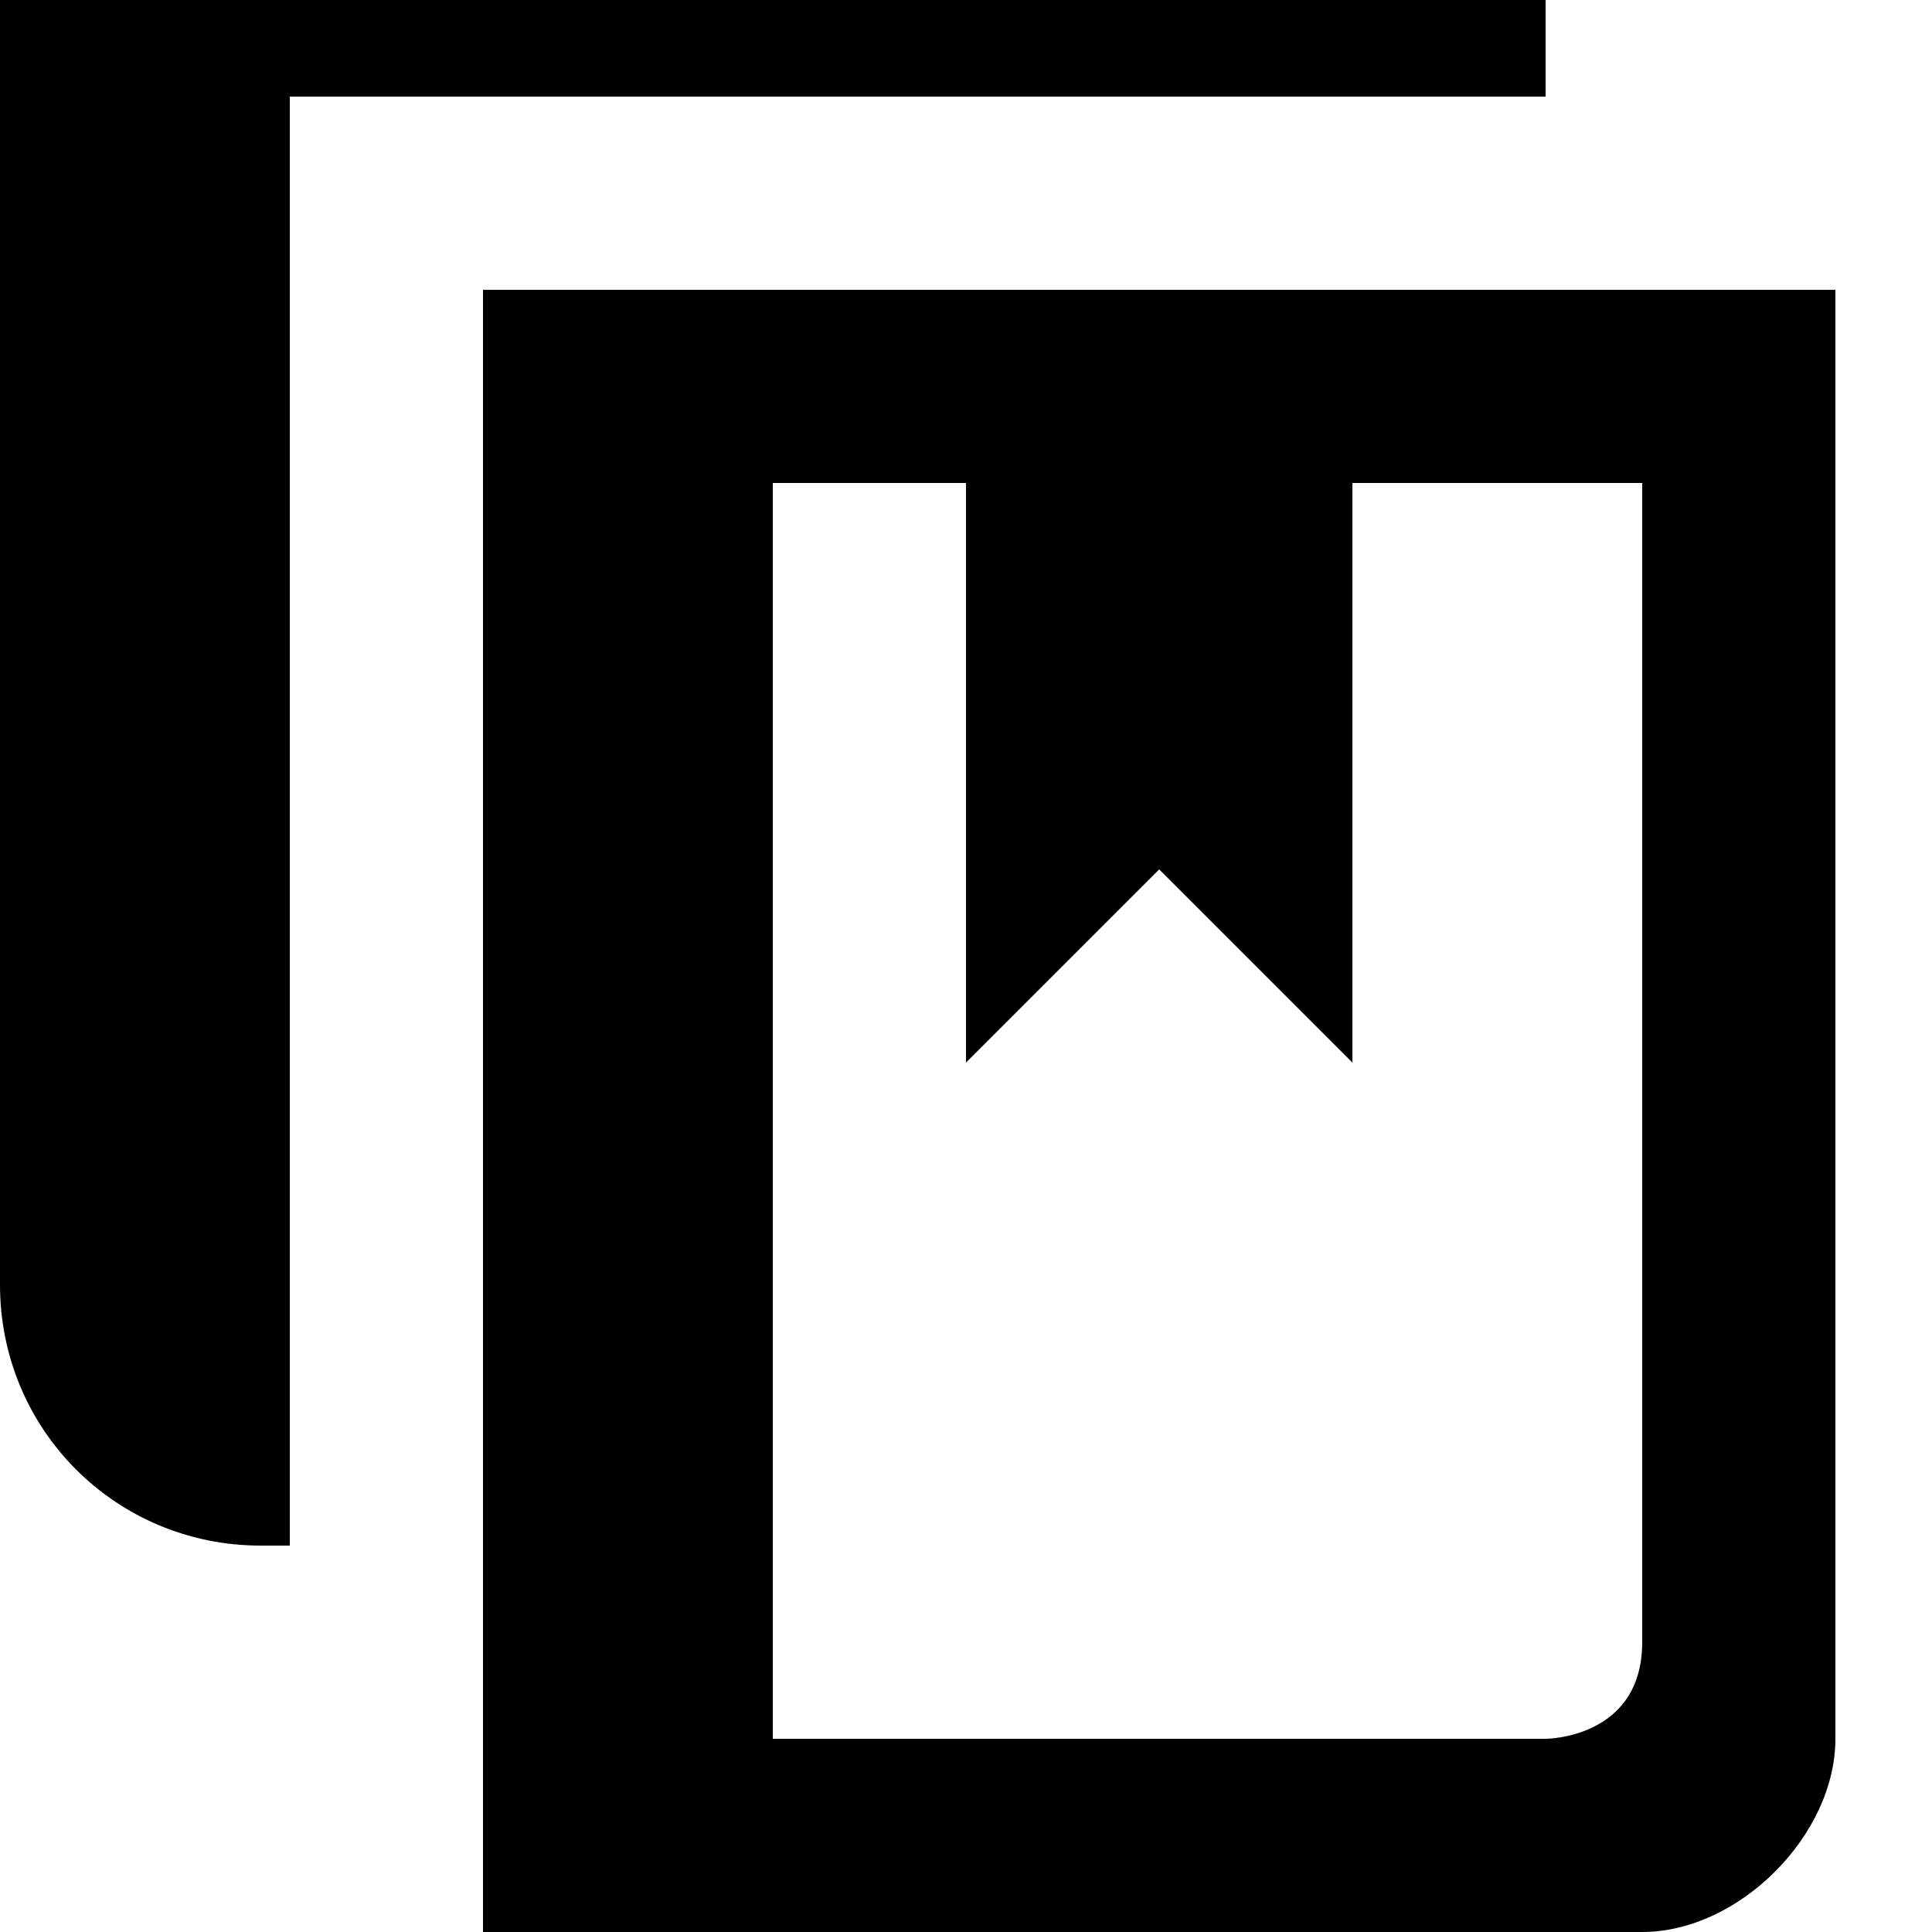
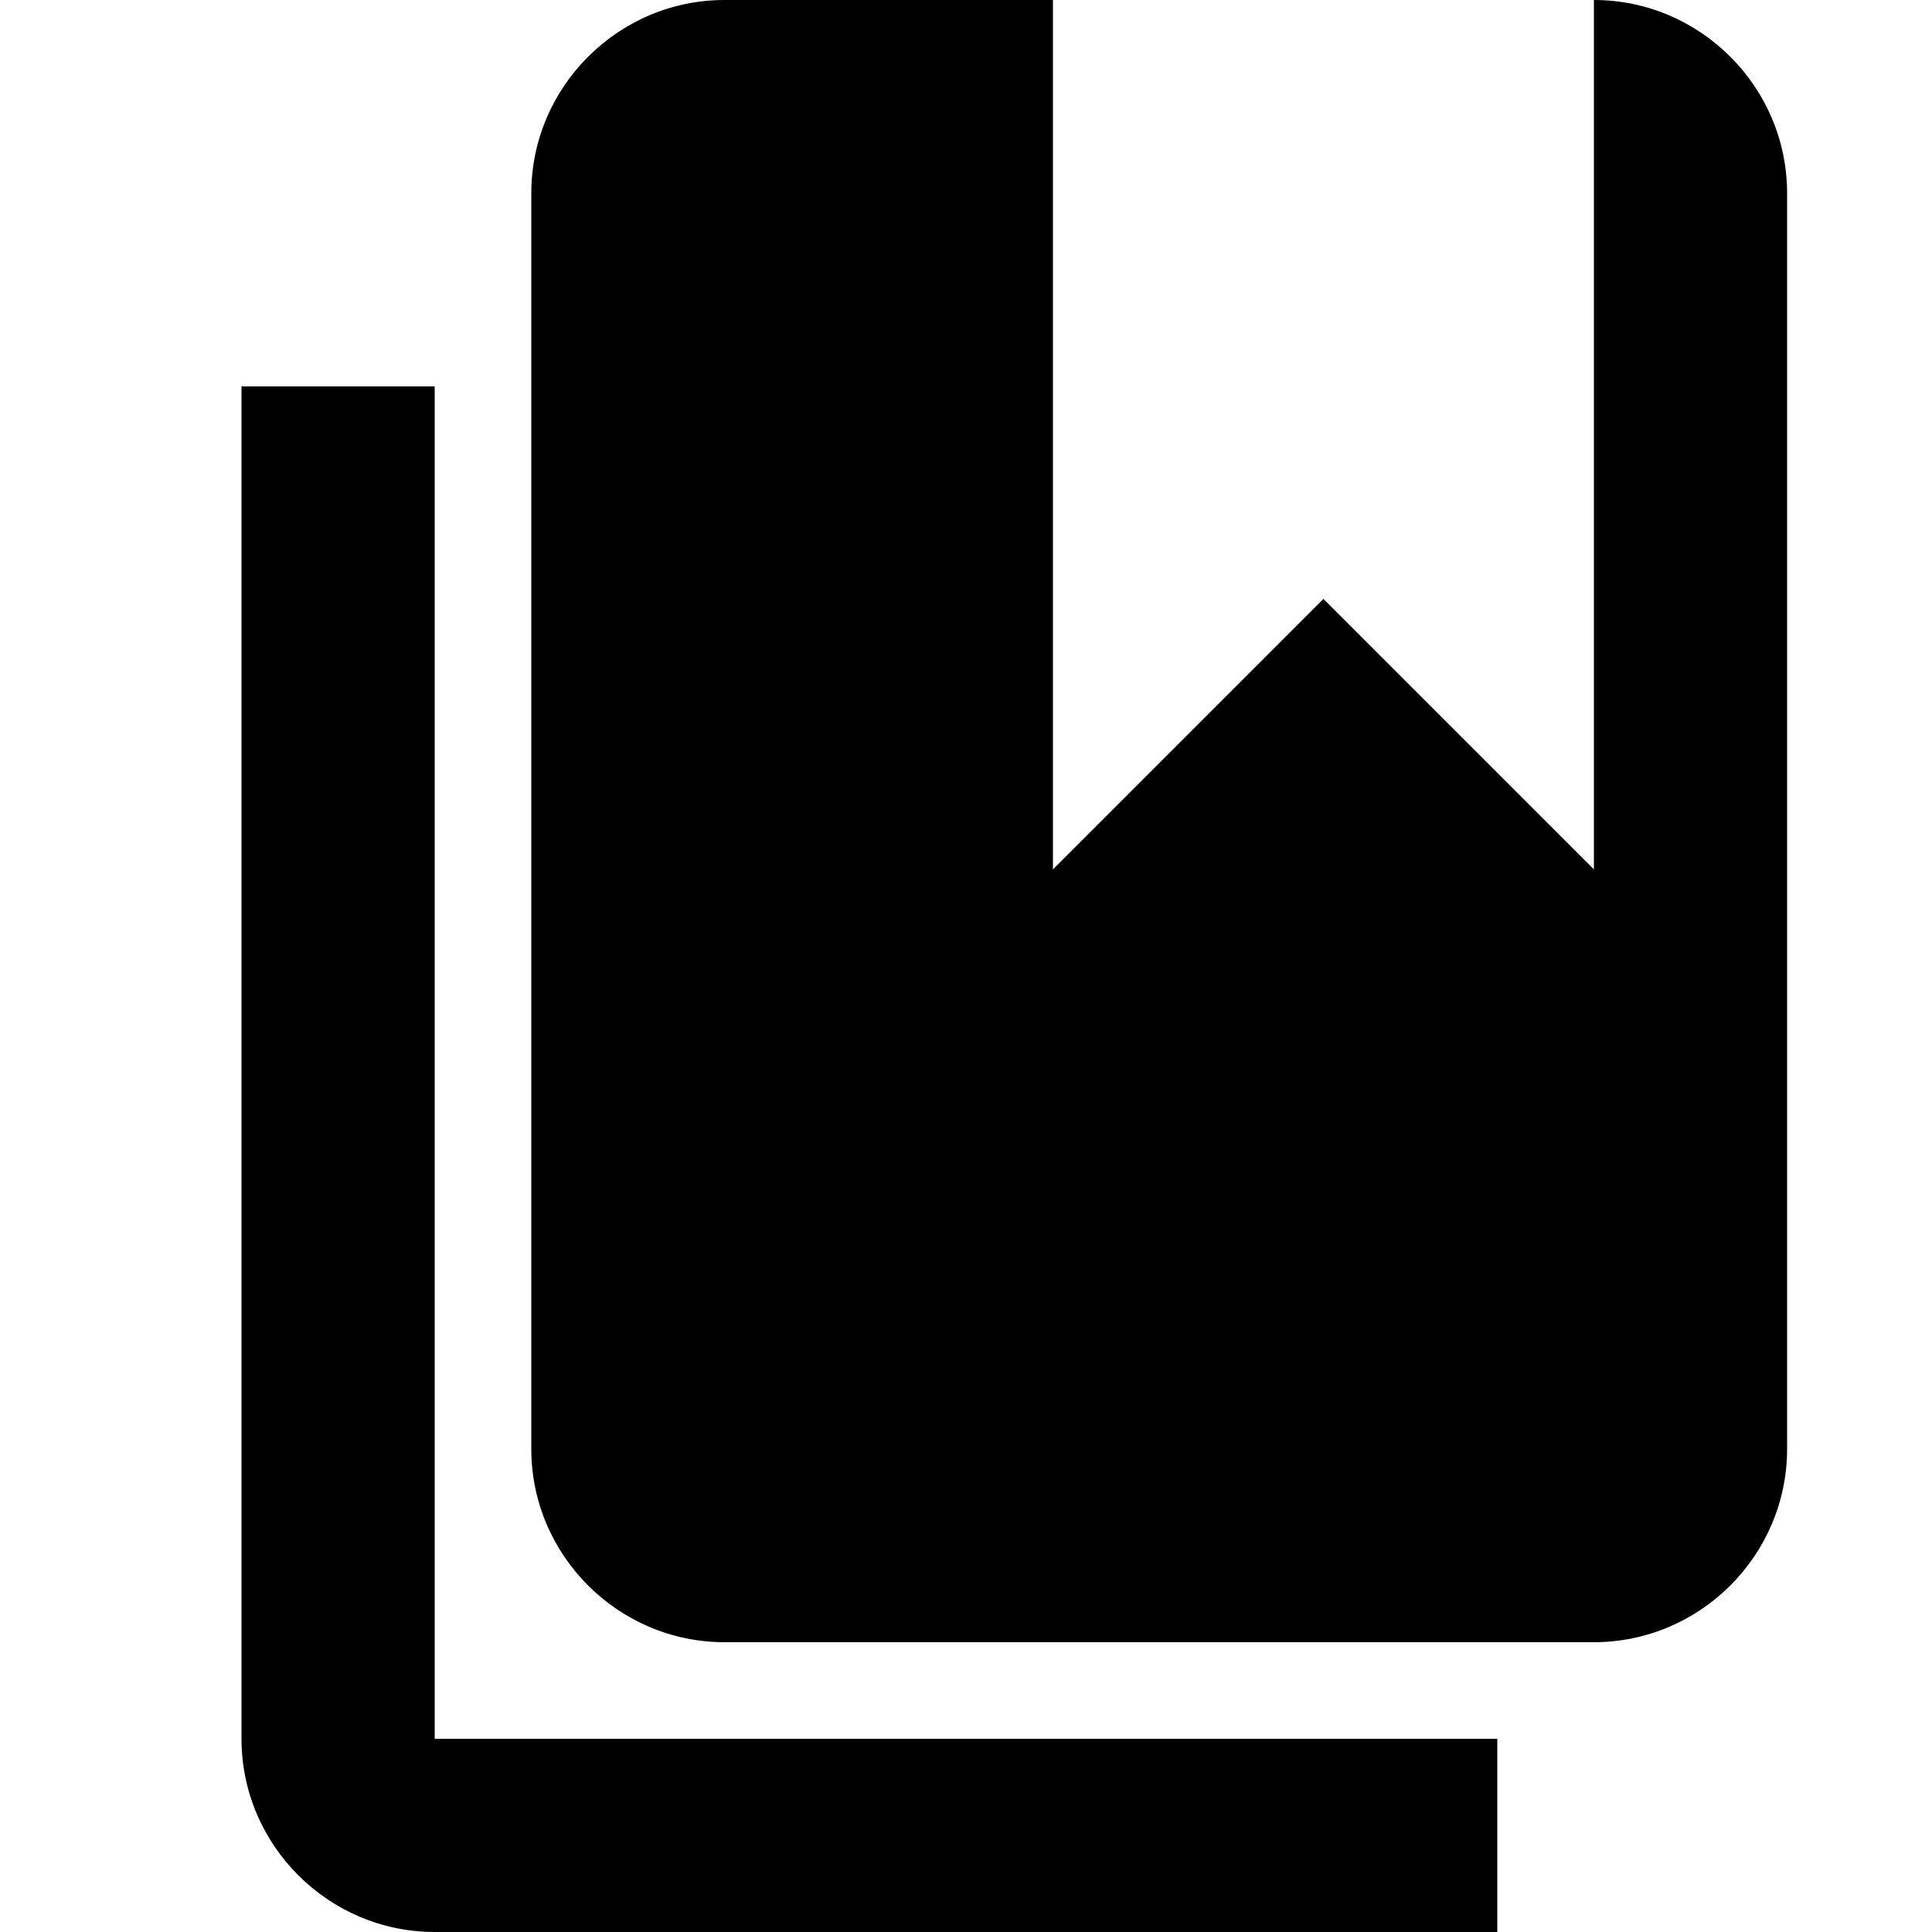
- <svg xmlns="http://www.w3.org/2000/svg" width="20" height="20" viewBox="2 2 20 20">
-   <path d="M7 5v17h12c1 0 2-1 2-2V5H7zm12 14c0 1-1 1-1 1h-8V7h2v6l2-2 2 2V7h3v12zM5 18h-.3C3.2 18 2 16.8 2 15.3V1.8h3V18zM2 1h16v2H2z" />
+ <svg xmlns="http://www.w3.org/2000/svg" width="20" height="20" viewBox="0 0 20 20">
+   <path d="M16.5 0v9l-2.8-2.8L10.9 9V0H7.5c-1.1 0-2 .9-2 2v13c0 1.1.9 2 2 2h9c1.1 0 2-.9 2-2V2c0-1.1-.9-2-2-2z" />
+   <path d="M4.5 4h-2v14c0 1.1.9 2 2 2h11v-2h-11V4z" />
</svg>
